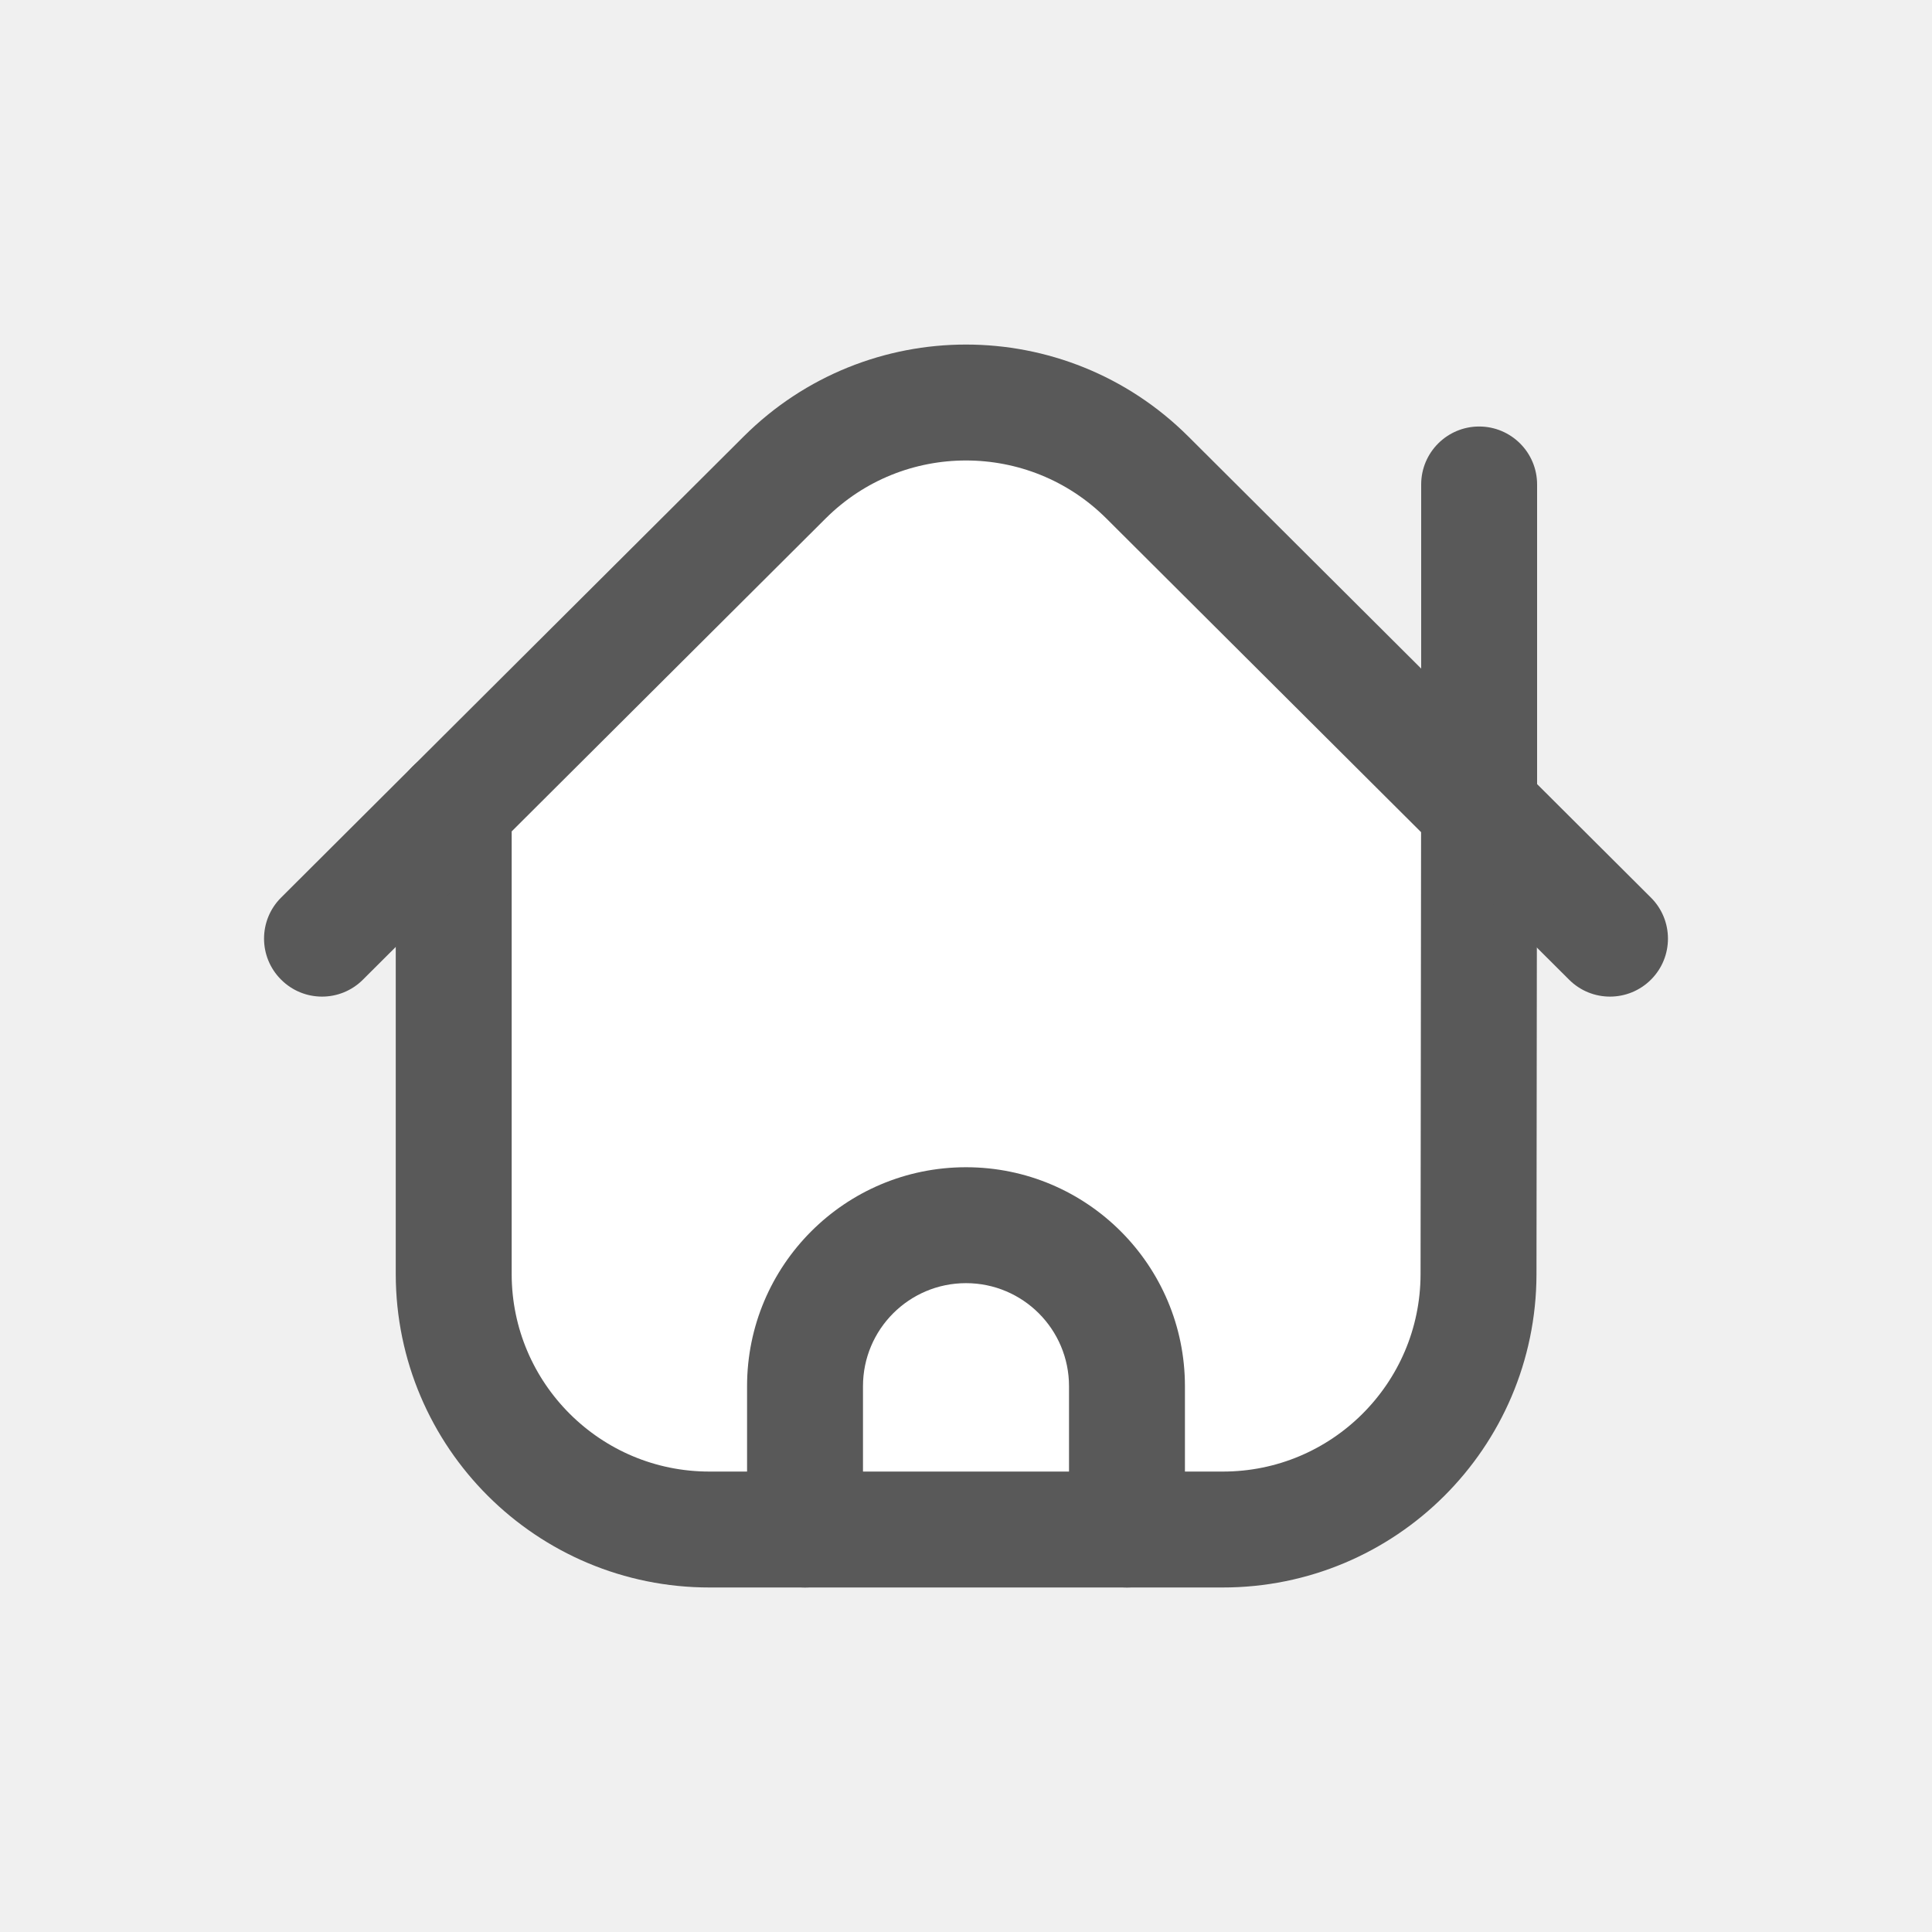
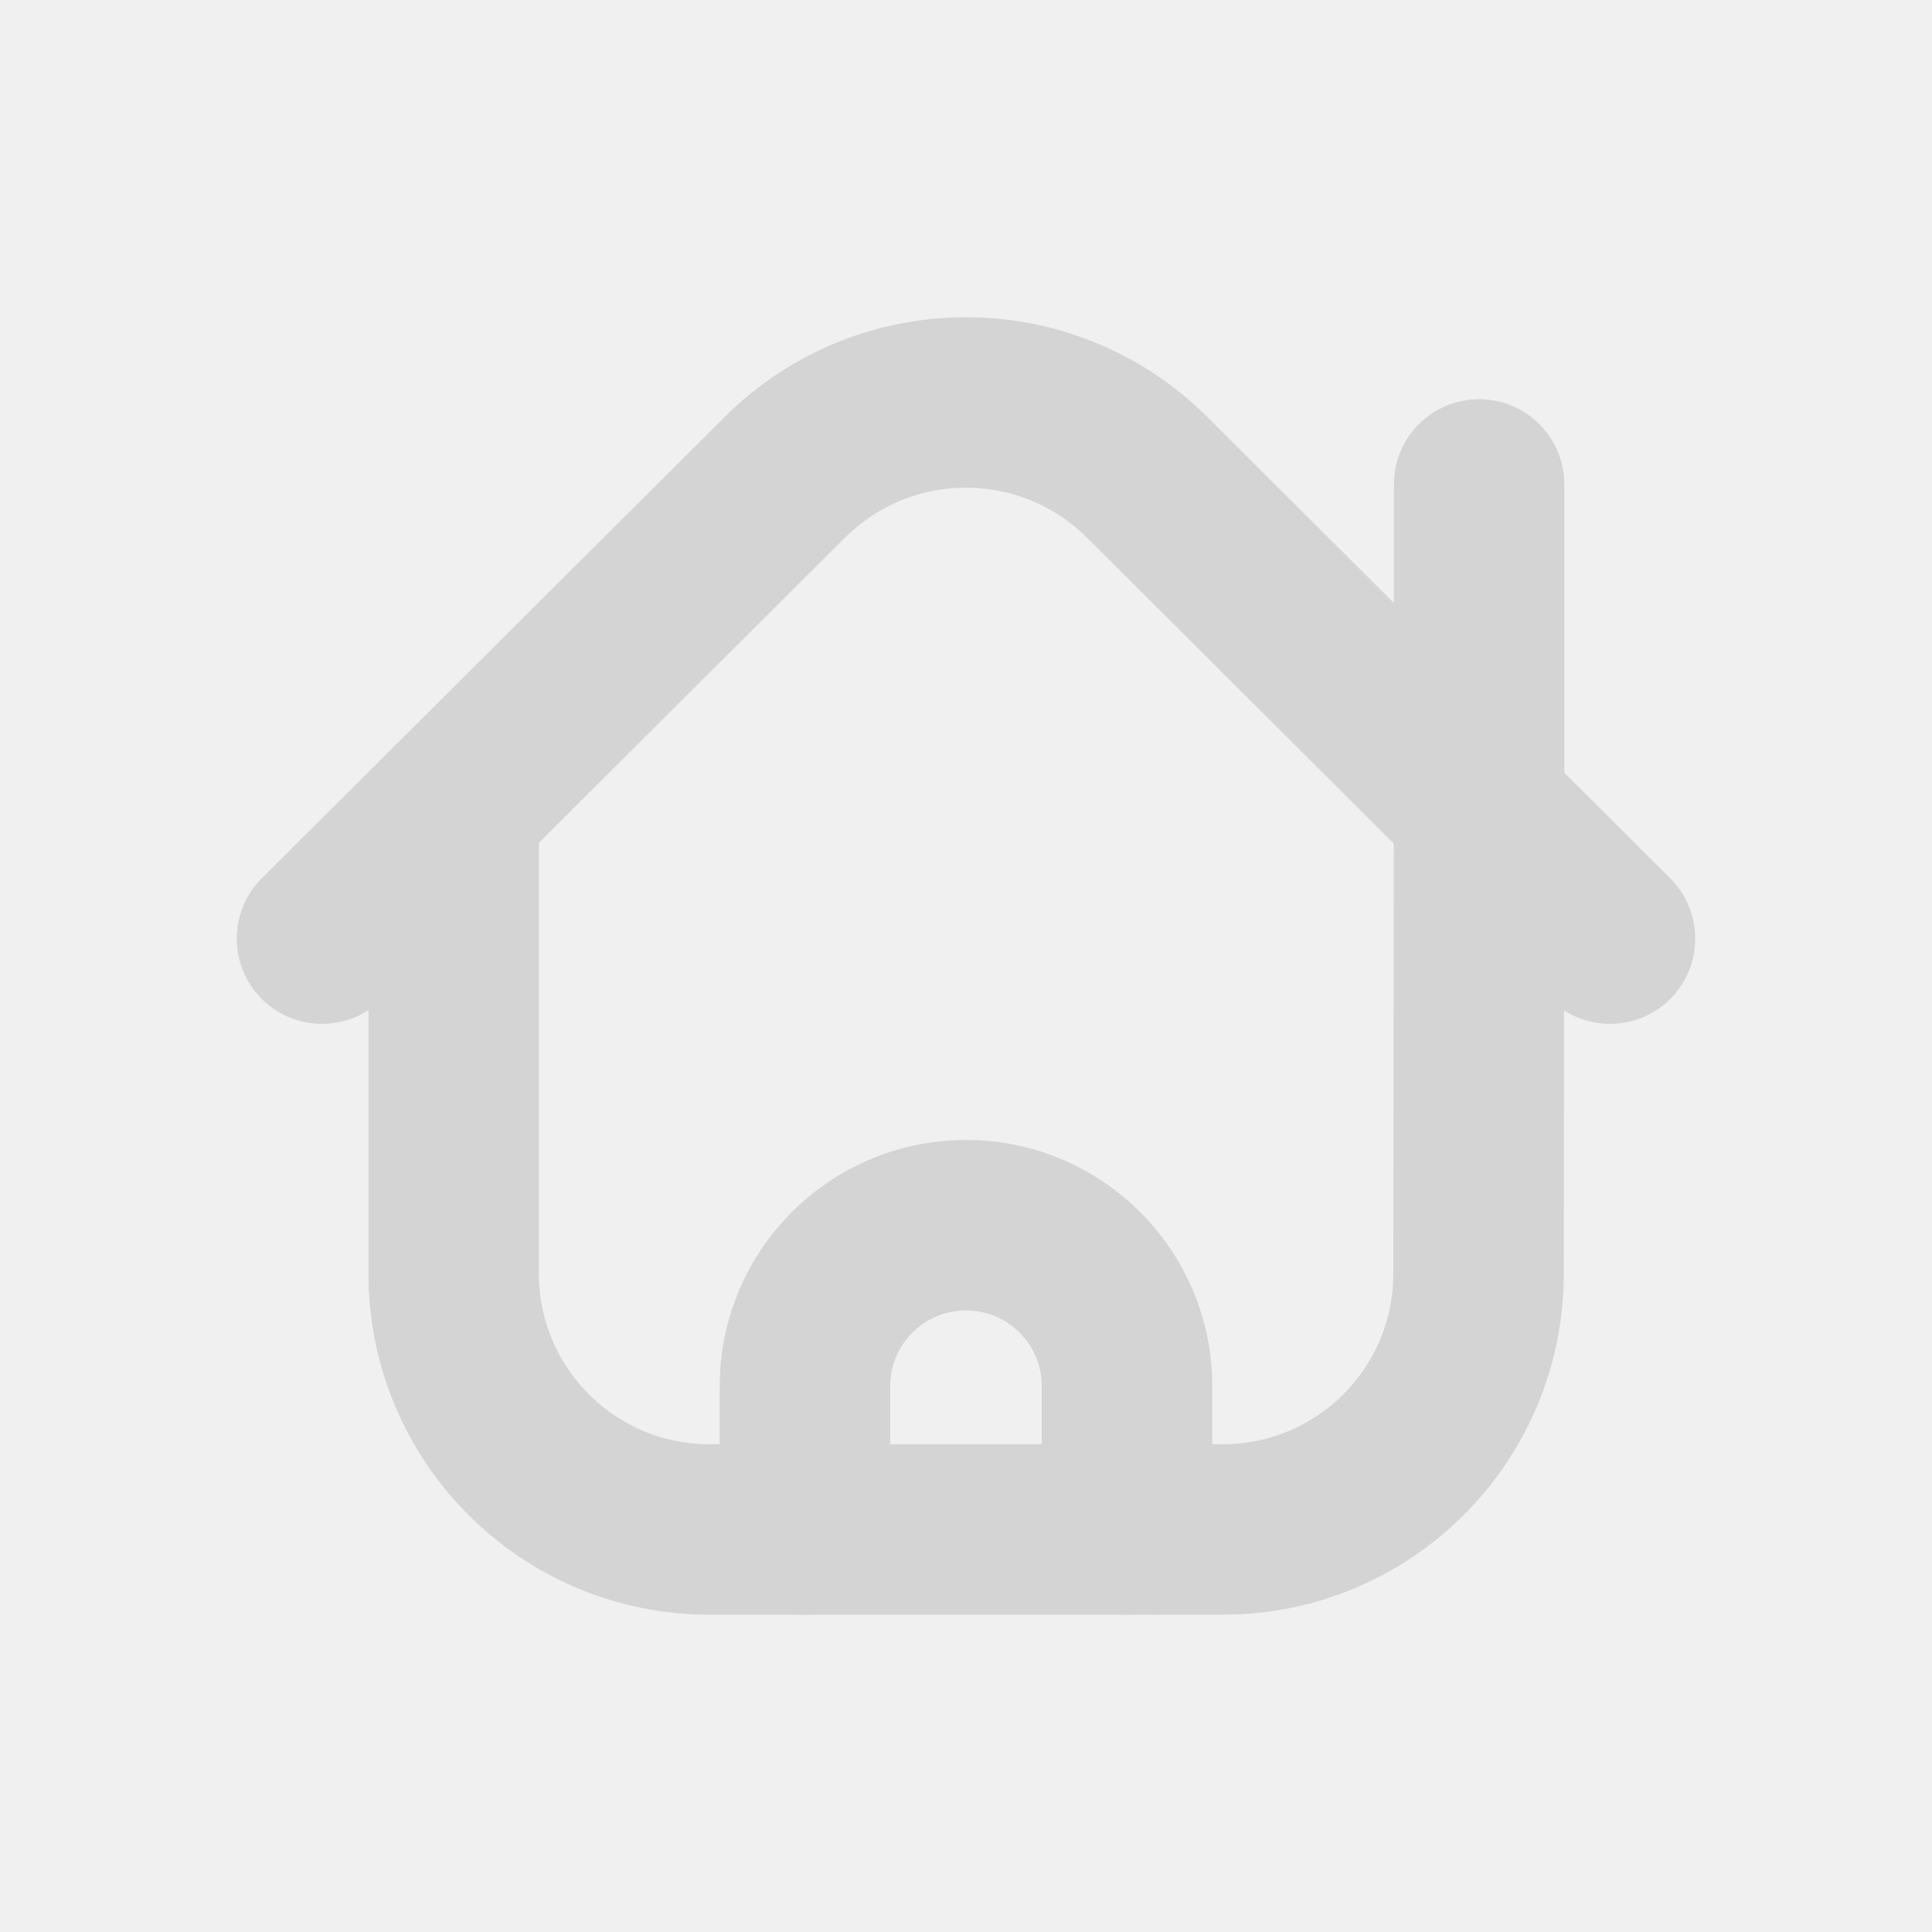
- <svg xmlns="http://www.w3.org/2000/svg" width="25" height="25" viewBox="0 0 25 25" fill="none">
-   <path style="fill:white" fill-rule="evenodd" clip-rule="evenodd" d="M19.132 16.492L19.139 10.457L14.844 6.176C13.548 4.886 11.452 4.886 10.156 6.176L5.871 10.447V16.489C5.874 18.316 7.358 19.795 9.185 19.792H15.818C17.644 19.795 19.127 18.318 19.132 16.492Z" stroke="#595959" stroke-width="1.5" stroke-linecap="round" stroke-linejoin="round" />
-   <path d="M19.89 6.269C19.89 5.855 19.554 5.519 19.14 5.519C18.726 5.519 18.39 5.855 18.39 6.269H19.89ZM19.14 10.457H18.39C18.39 10.657 18.469 10.848 18.61 10.989L19.14 10.457ZM20.304 12.677C20.597 12.97 21.072 12.969 21.365 12.675C21.657 12.382 21.656 11.907 21.363 11.615L20.304 12.677ZM6.4 10.978C6.694 10.686 6.694 10.211 6.402 9.918C6.11 9.624 5.635 9.623 5.341 9.916L6.4 10.978ZM3.637 11.615C3.344 11.907 3.343 12.382 3.636 12.675C3.928 12.969 4.403 12.97 4.696 12.677L3.637 11.615ZM13.833 19.792C13.833 20.206 14.169 20.542 14.583 20.542C14.998 20.542 15.333 20.206 15.333 19.792H13.833ZM9.667 19.792C9.667 20.206 10.002 20.542 10.417 20.542C10.831 20.542 11.167 20.206 11.167 19.792H9.667ZM18.39 6.269V10.457H19.89V6.269H18.39ZM18.61 10.989L20.304 12.677L21.363 11.615L19.669 9.926L18.61 10.989ZM5.341 9.916L3.637 11.615L4.696 12.677L6.4 10.978L5.341 9.916ZM15.333 19.792V17.938H13.833V19.792H15.333ZM15.333 17.938C15.333 16.373 14.065 15.104 12.5 15.104V16.604C13.236 16.604 13.833 17.201 13.833 17.938H15.333ZM12.5 15.104C10.935 15.104 9.667 16.373 9.667 17.938H11.167C11.167 17.201 11.764 16.604 12.5 16.604V15.104ZM9.667 17.938V19.792H11.167V17.938H9.667Z" fill="#595959" />
+ <svg xmlns="http://www.w3.org/2000/svg" width="25" height="25" viewBox="0 0 17 17" fill="none">
+   <path fill-rule="evenodd" clip-rule="evenodd" d="M13.01 11.214L13.014 7.111L10.094 4.2C9.212 3.322 7.788 3.322 6.906 4.2L3.992 7.104V11.212C3.995 12.455 5.004 13.46 6.246 13.458H10.756C11.998 13.46 13.006 12.456 13.01 11.214Z" stroke="#D4D4D4" stroke-width="1.5" stroke-linecap="round" stroke-linejoin="round" />
+   <path d="M13.765 4.263C13.765 3.848 13.429 3.513 13.015 3.513C12.601 3.513 12.265 3.848 12.265 4.263H13.765ZM13.015 7.111H12.265C12.265 7.31 12.344 7.501 12.485 7.642L13.015 7.111ZM13.637 8.79C13.931 9.083 14.405 9.082 14.698 8.789C14.99 8.495 14.989 8.02 14.696 7.728L13.637 8.79ZM4.522 7.635C4.815 7.343 4.816 6.868 4.523 6.574C4.231 6.281 3.756 6.28 3.463 6.573L4.522 7.635ZM2.304 7.728C2.01 8.02 2.01 8.495 2.302 8.789C2.595 9.082 3.07 9.083 3.363 8.79L2.304 7.728ZM9.167 13.458C9.167 13.873 9.502 14.208 9.917 14.208C10.331 14.208 10.667 13.873 10.667 13.458H9.167ZM6.333 13.458C6.333 13.873 6.669 14.208 7.083 14.208C7.498 14.208 7.833 13.873 7.833 13.458H6.333ZM12.265 4.263V7.111H13.765V4.263H12.265ZM12.485 7.642L13.637 8.79L14.696 7.728L13.544 6.58L12.485 7.642ZM3.463 6.573L2.304 7.728L3.363 8.79L4.522 7.635L3.463 6.573ZM10.667 13.458V12.197H9.167V13.458H10.667ZM10.667 12.197C10.667 11.001 9.697 10.031 8.5 10.031V11.531C8.868 11.531 9.167 11.829 9.167 12.197H10.667ZM8.5 10.031C7.303 10.031 6.333 11.001 6.333 12.197H7.833C7.833 11.829 8.132 11.531 8.5 11.531V10.031ZM6.333 12.197V13.458H7.833V12.197H6.333Z" fill="#D4D4D4" />
</svg>
